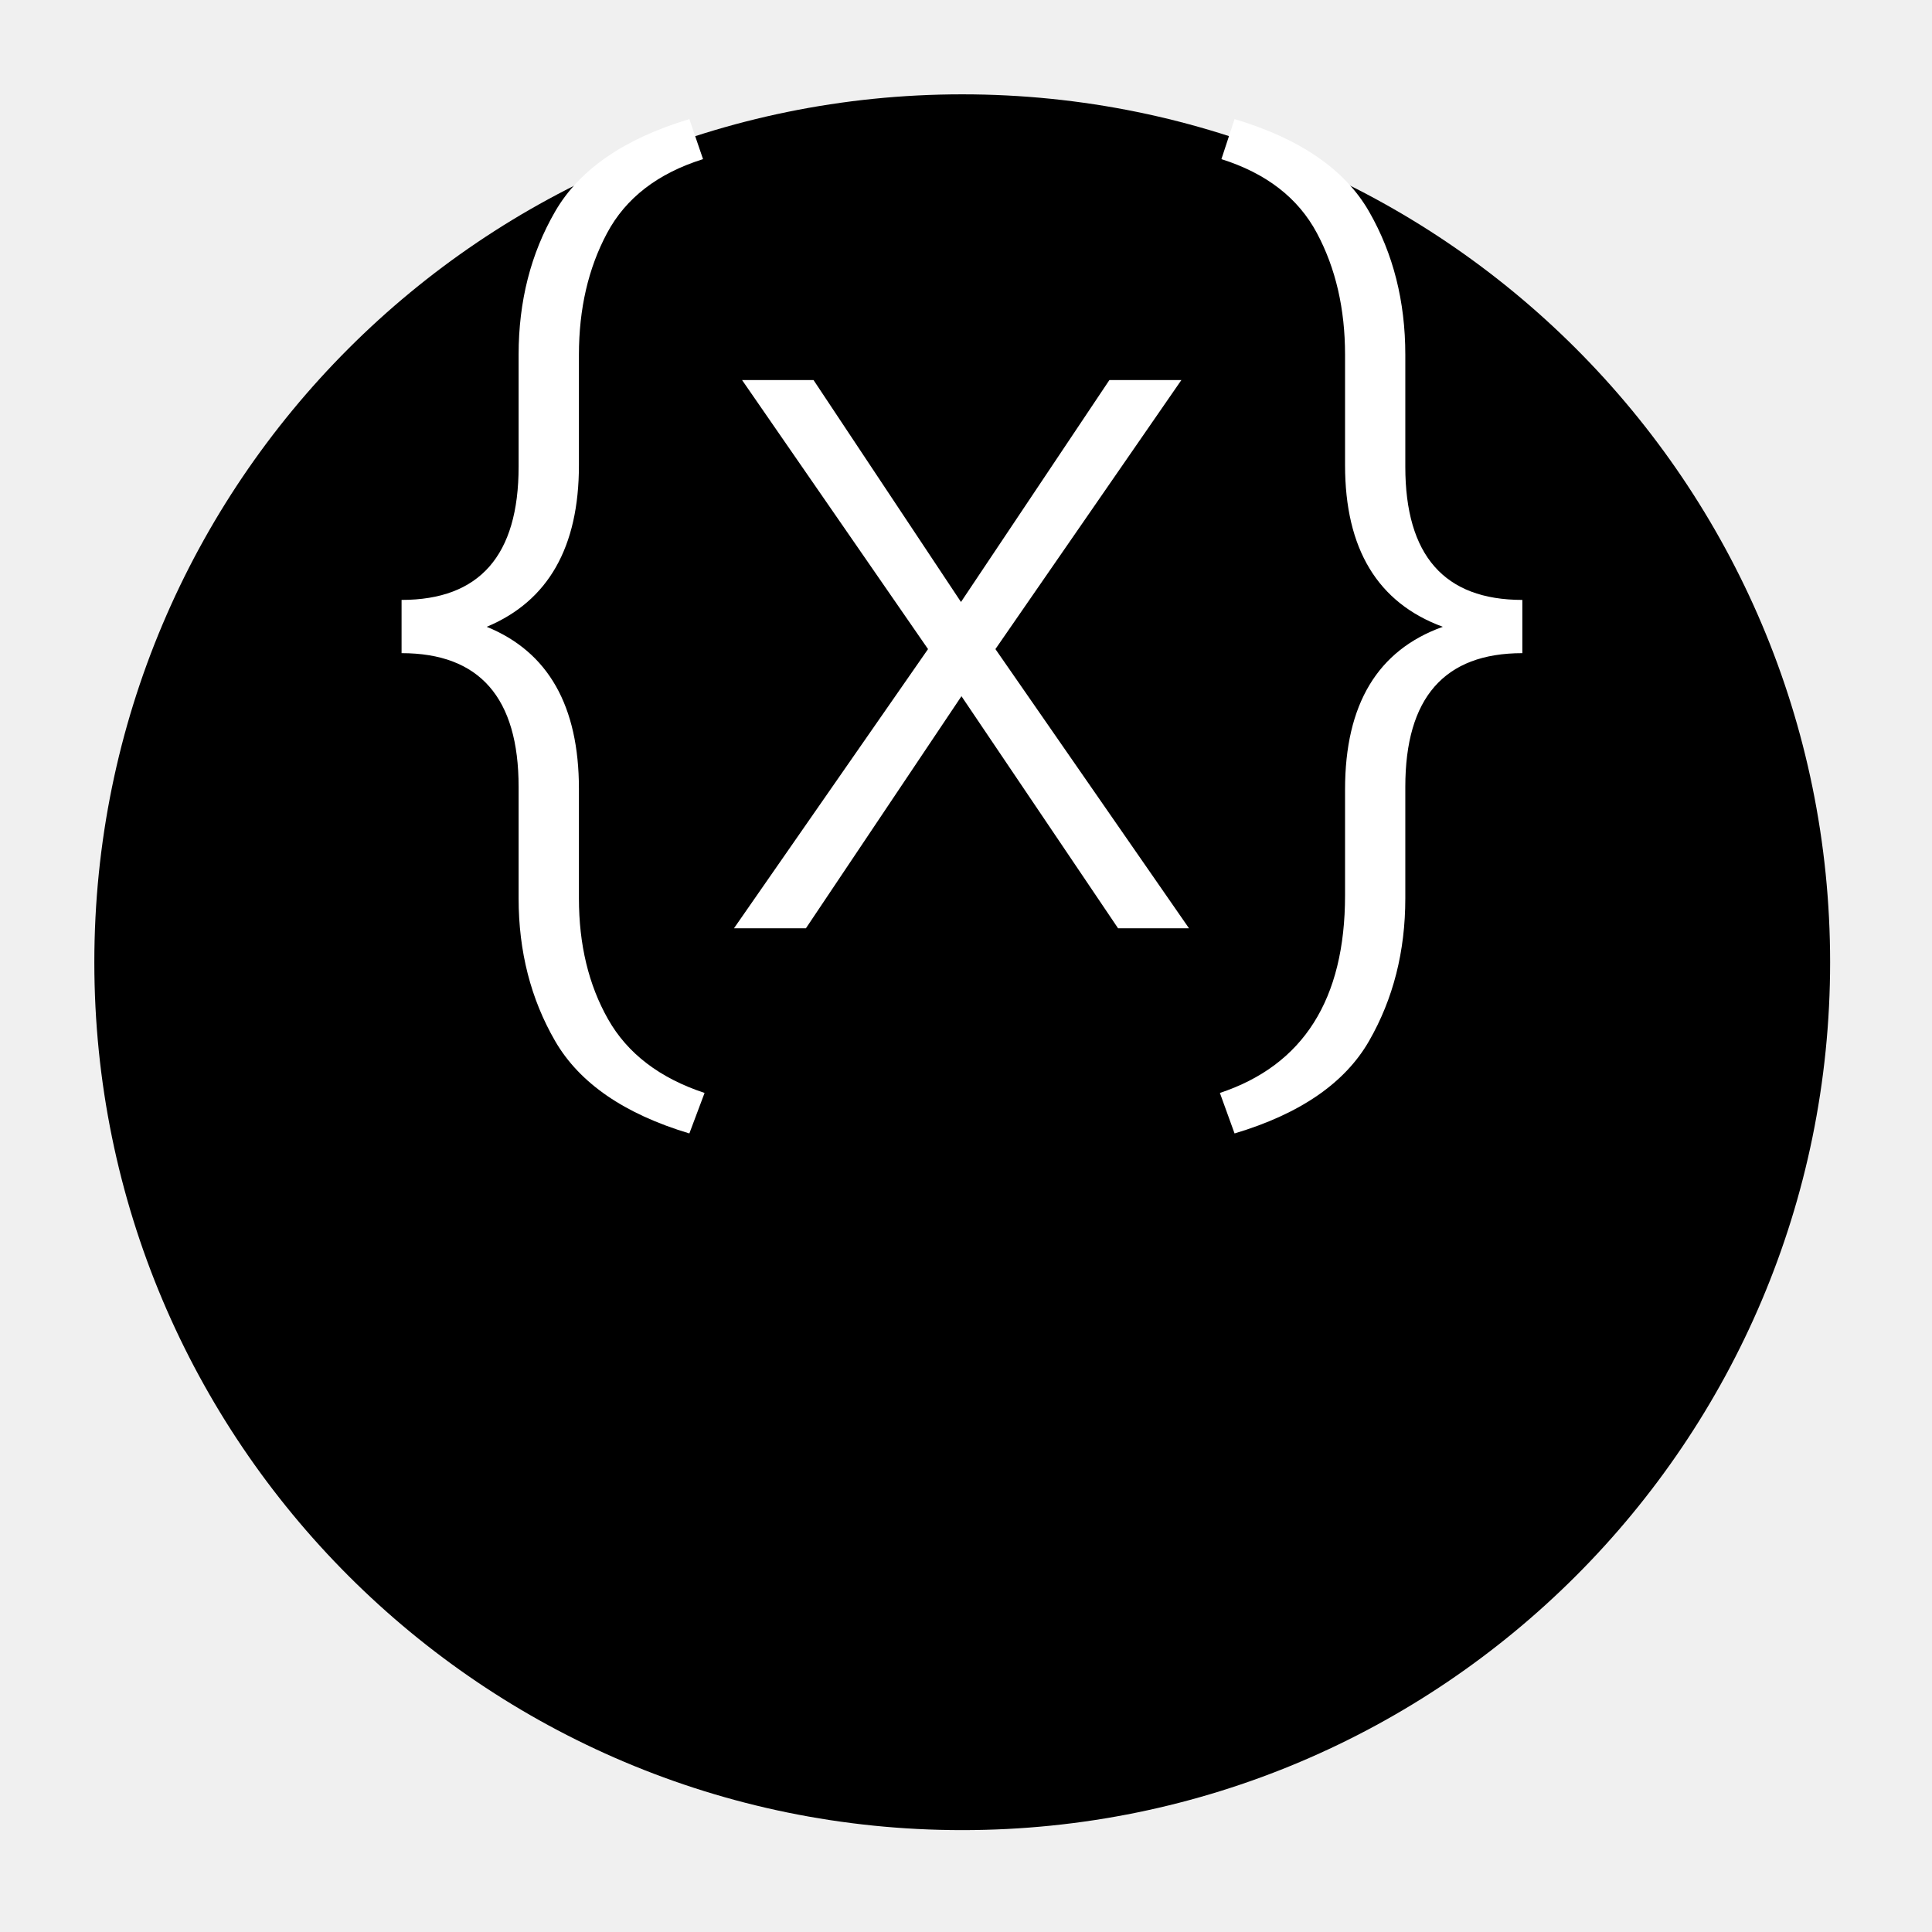
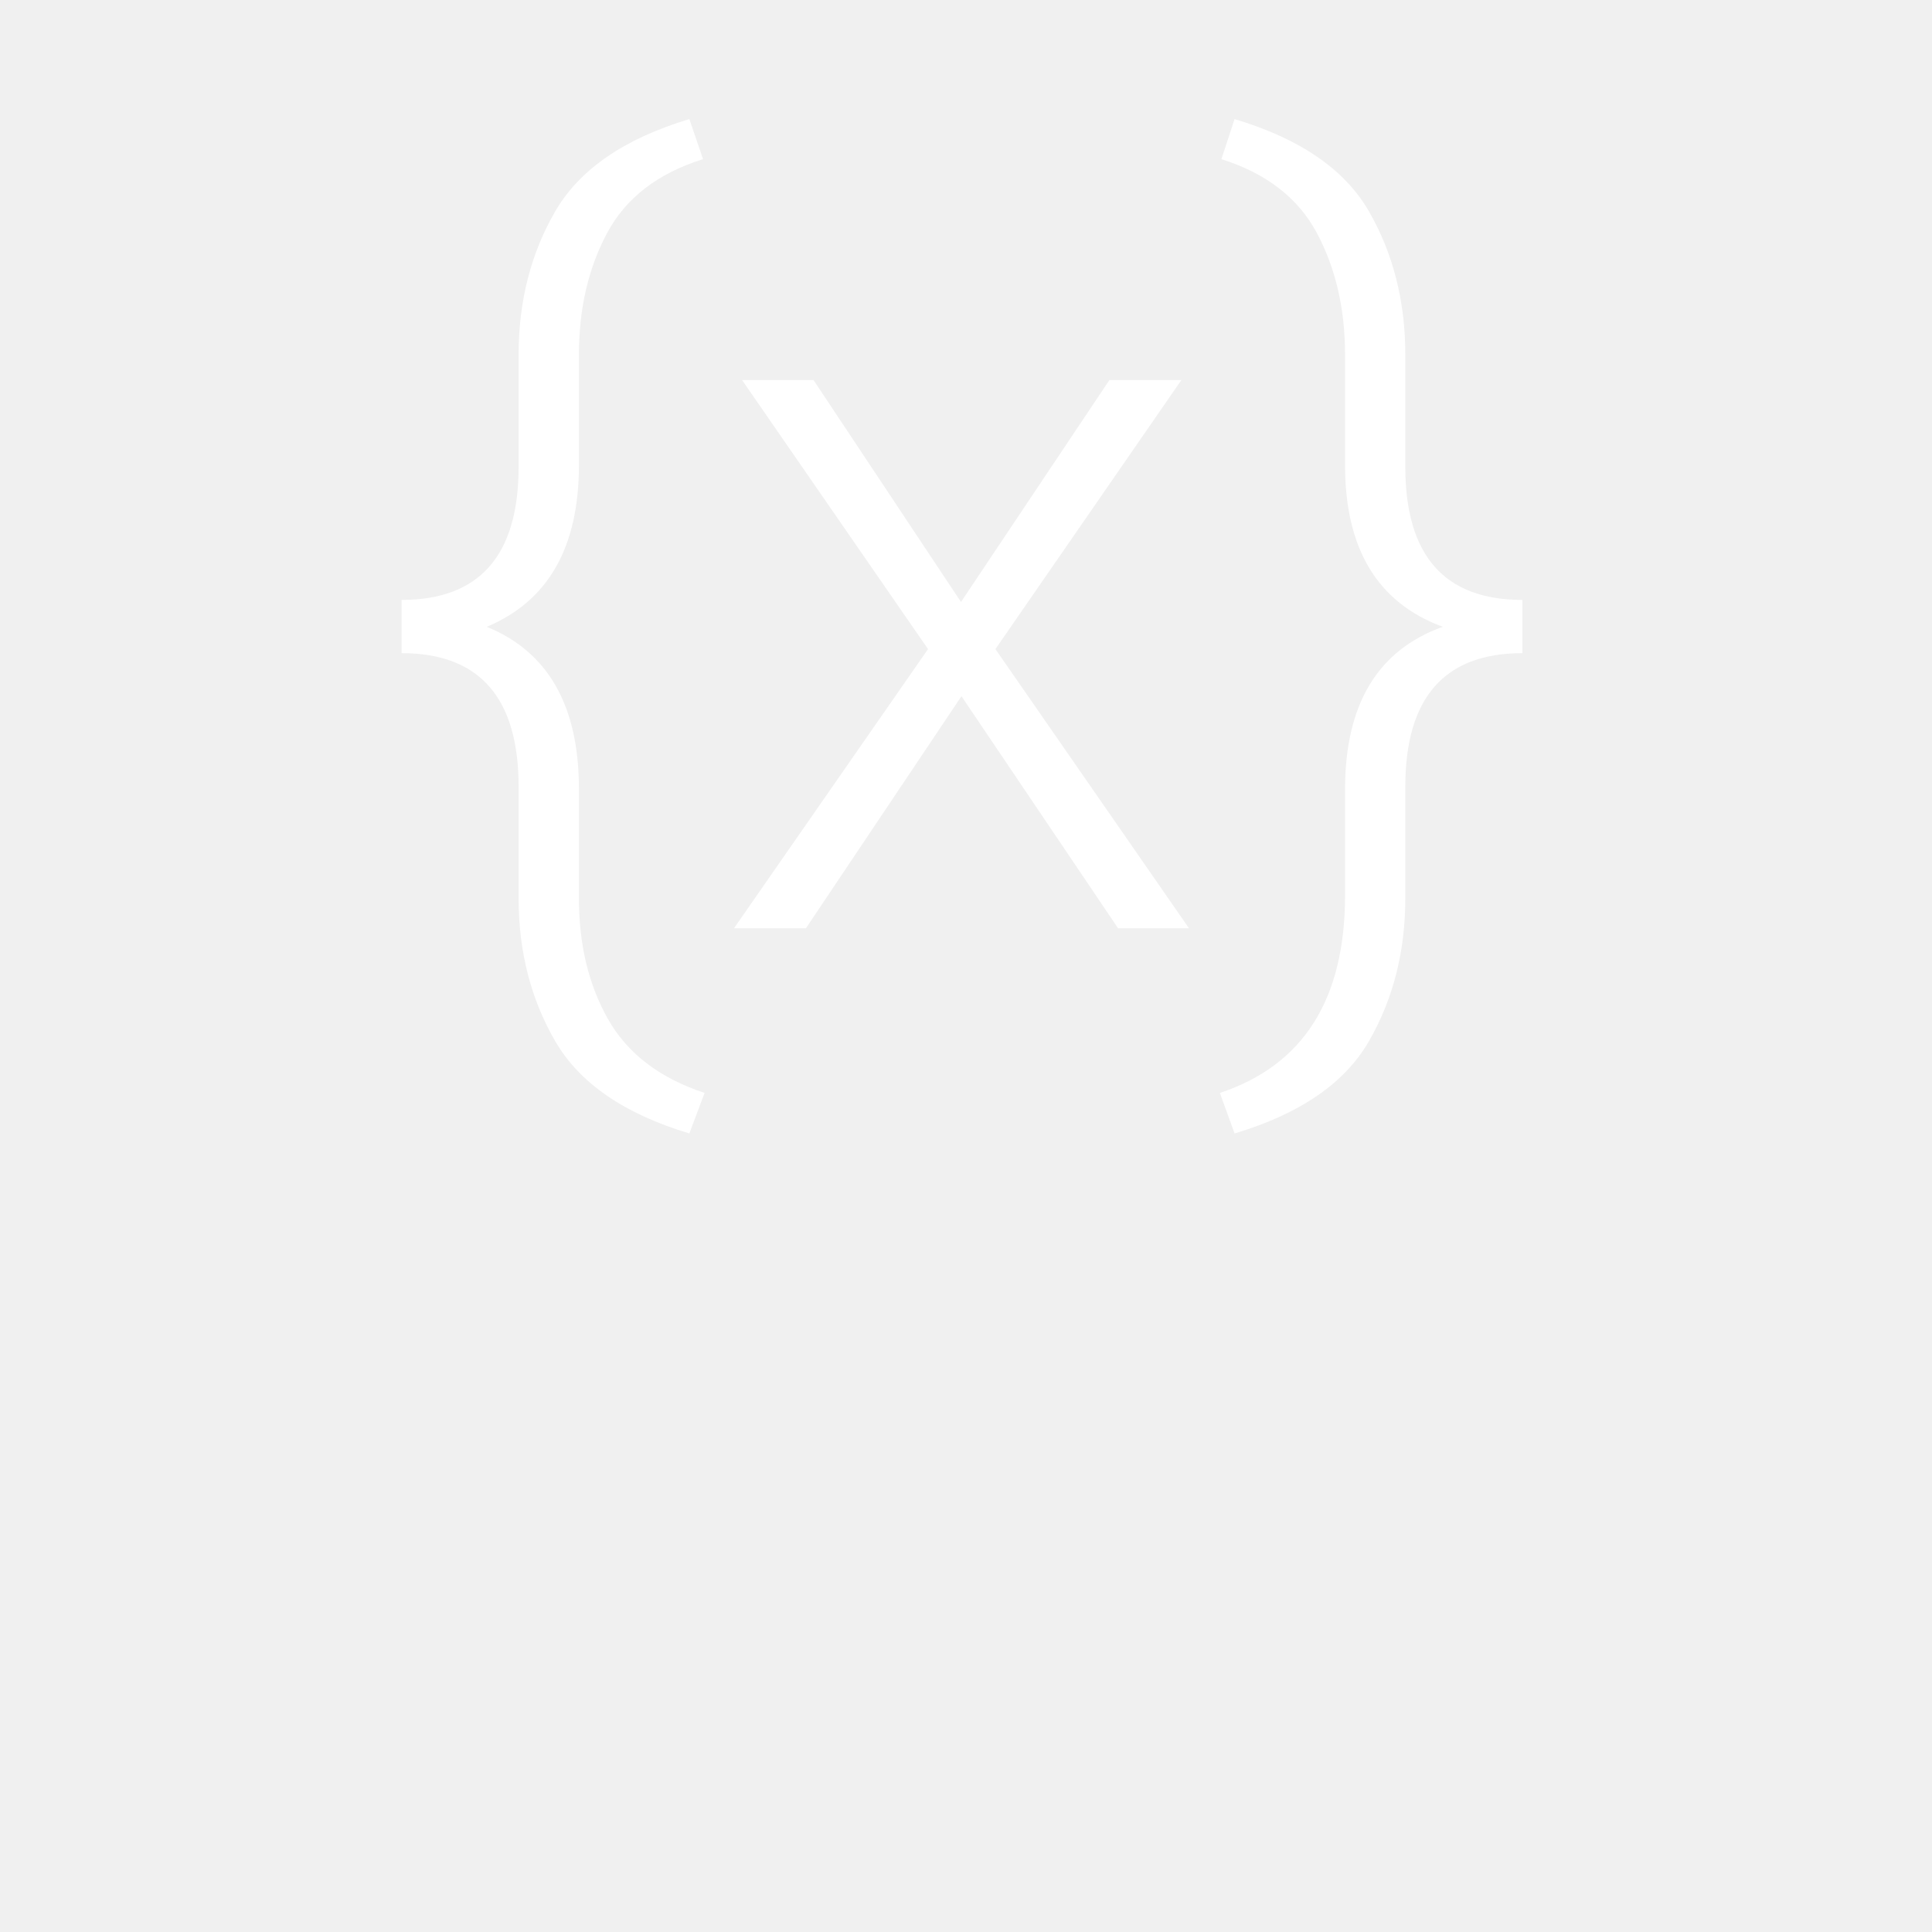
<svg xmlns="http://www.w3.org/2000/svg" width="532" height="532" viewBox="0 0 512 512">
-   <circle cx="255" cy="255" r="230" fill="{c}" />
+   <rect cx="255" cy="255" r="230" fill="{c}" />
  <text x="255" y="246" alignment-baseline="central" text-anchor="middle" fill="#fff" font-size="275" font-weight="300" font-family="Roboto">{x}</text>
</svg>
